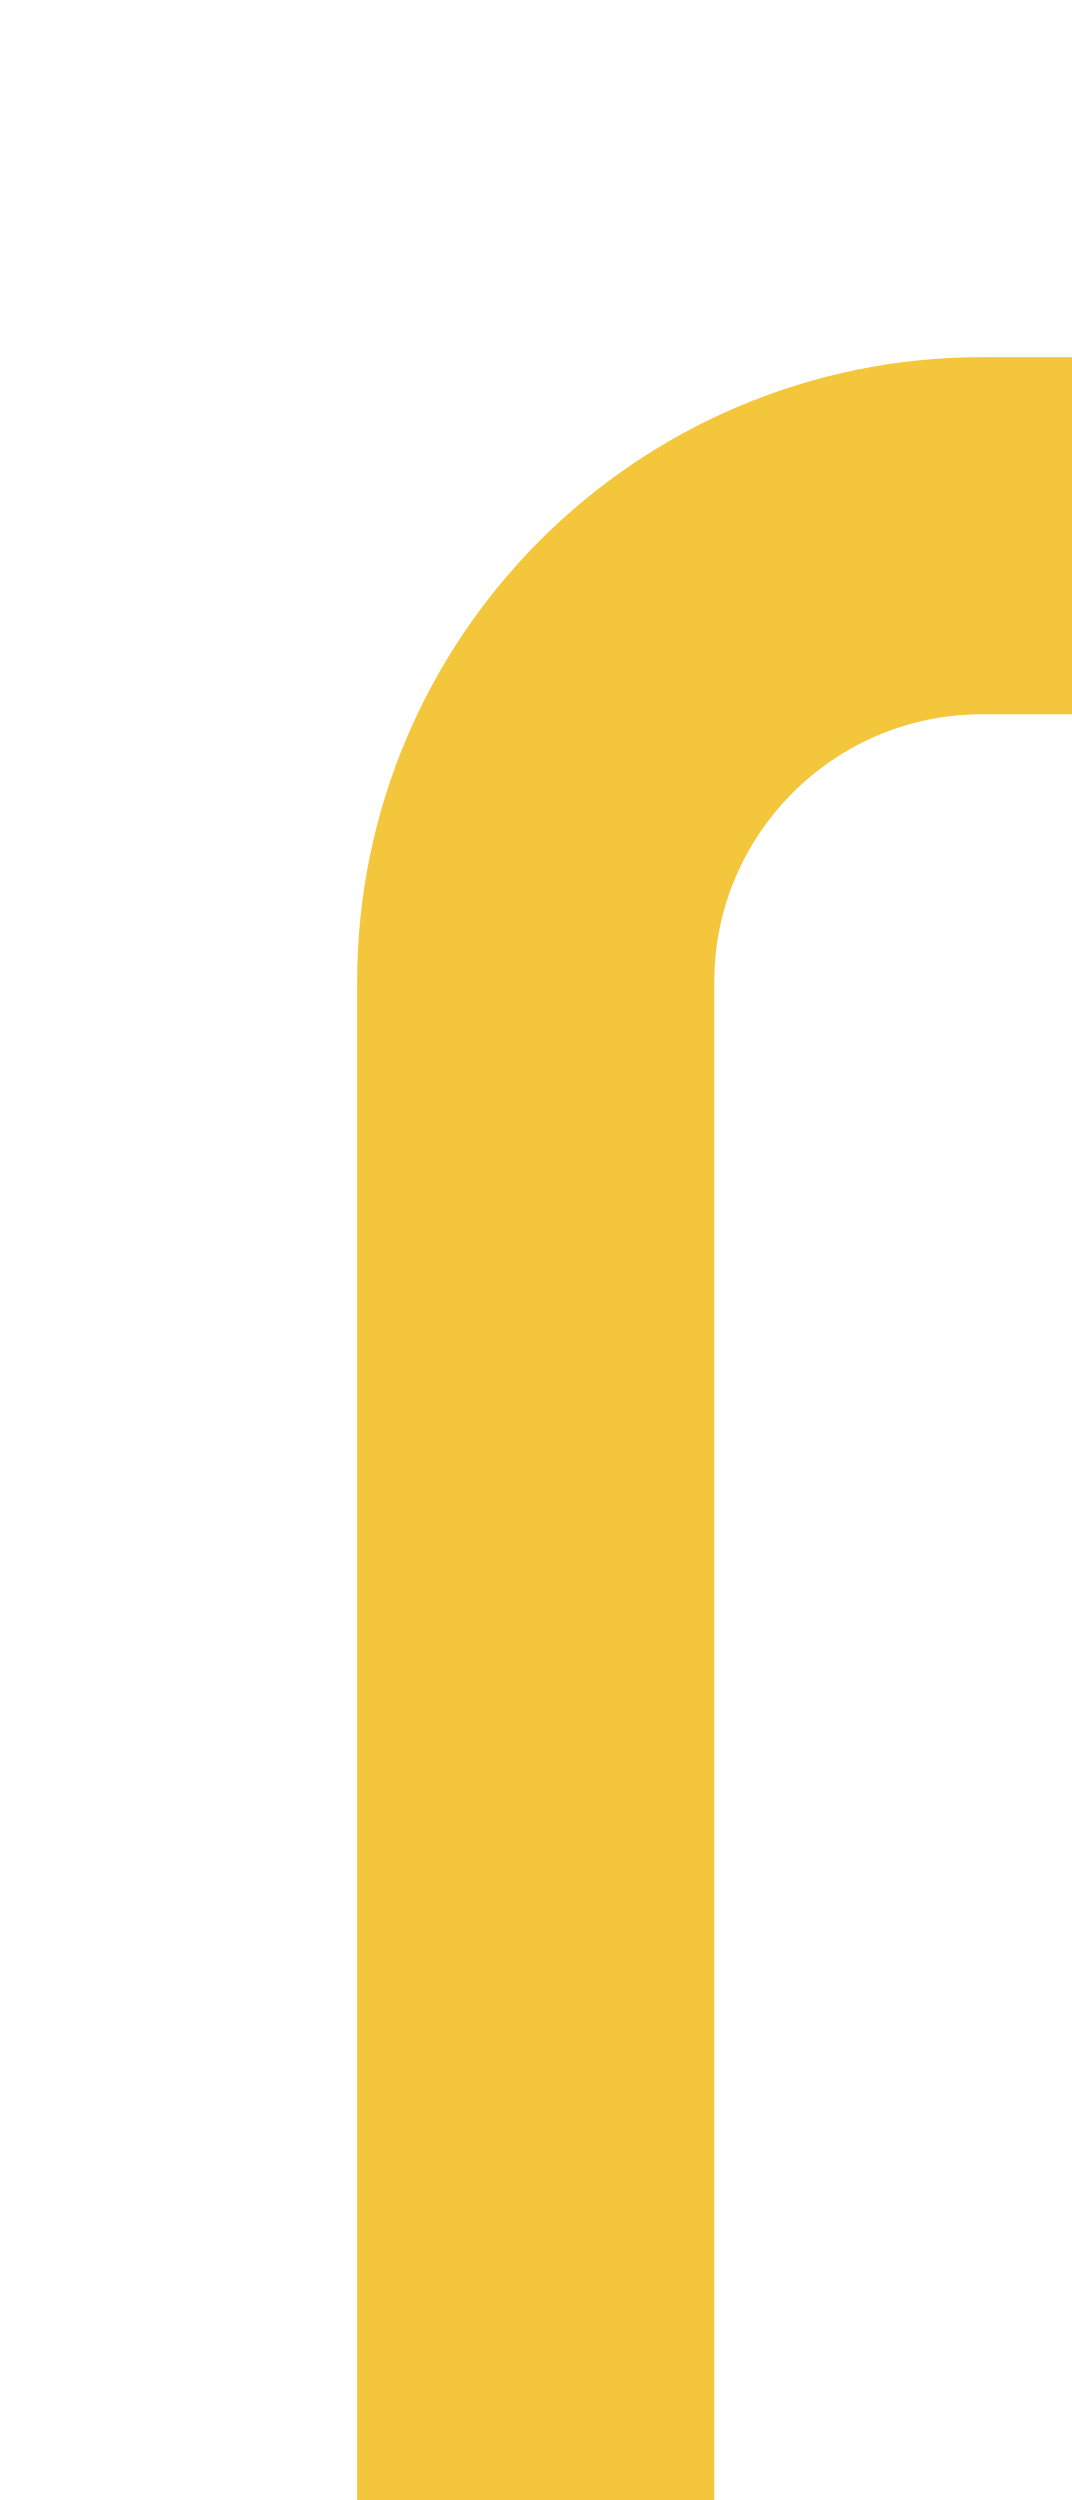
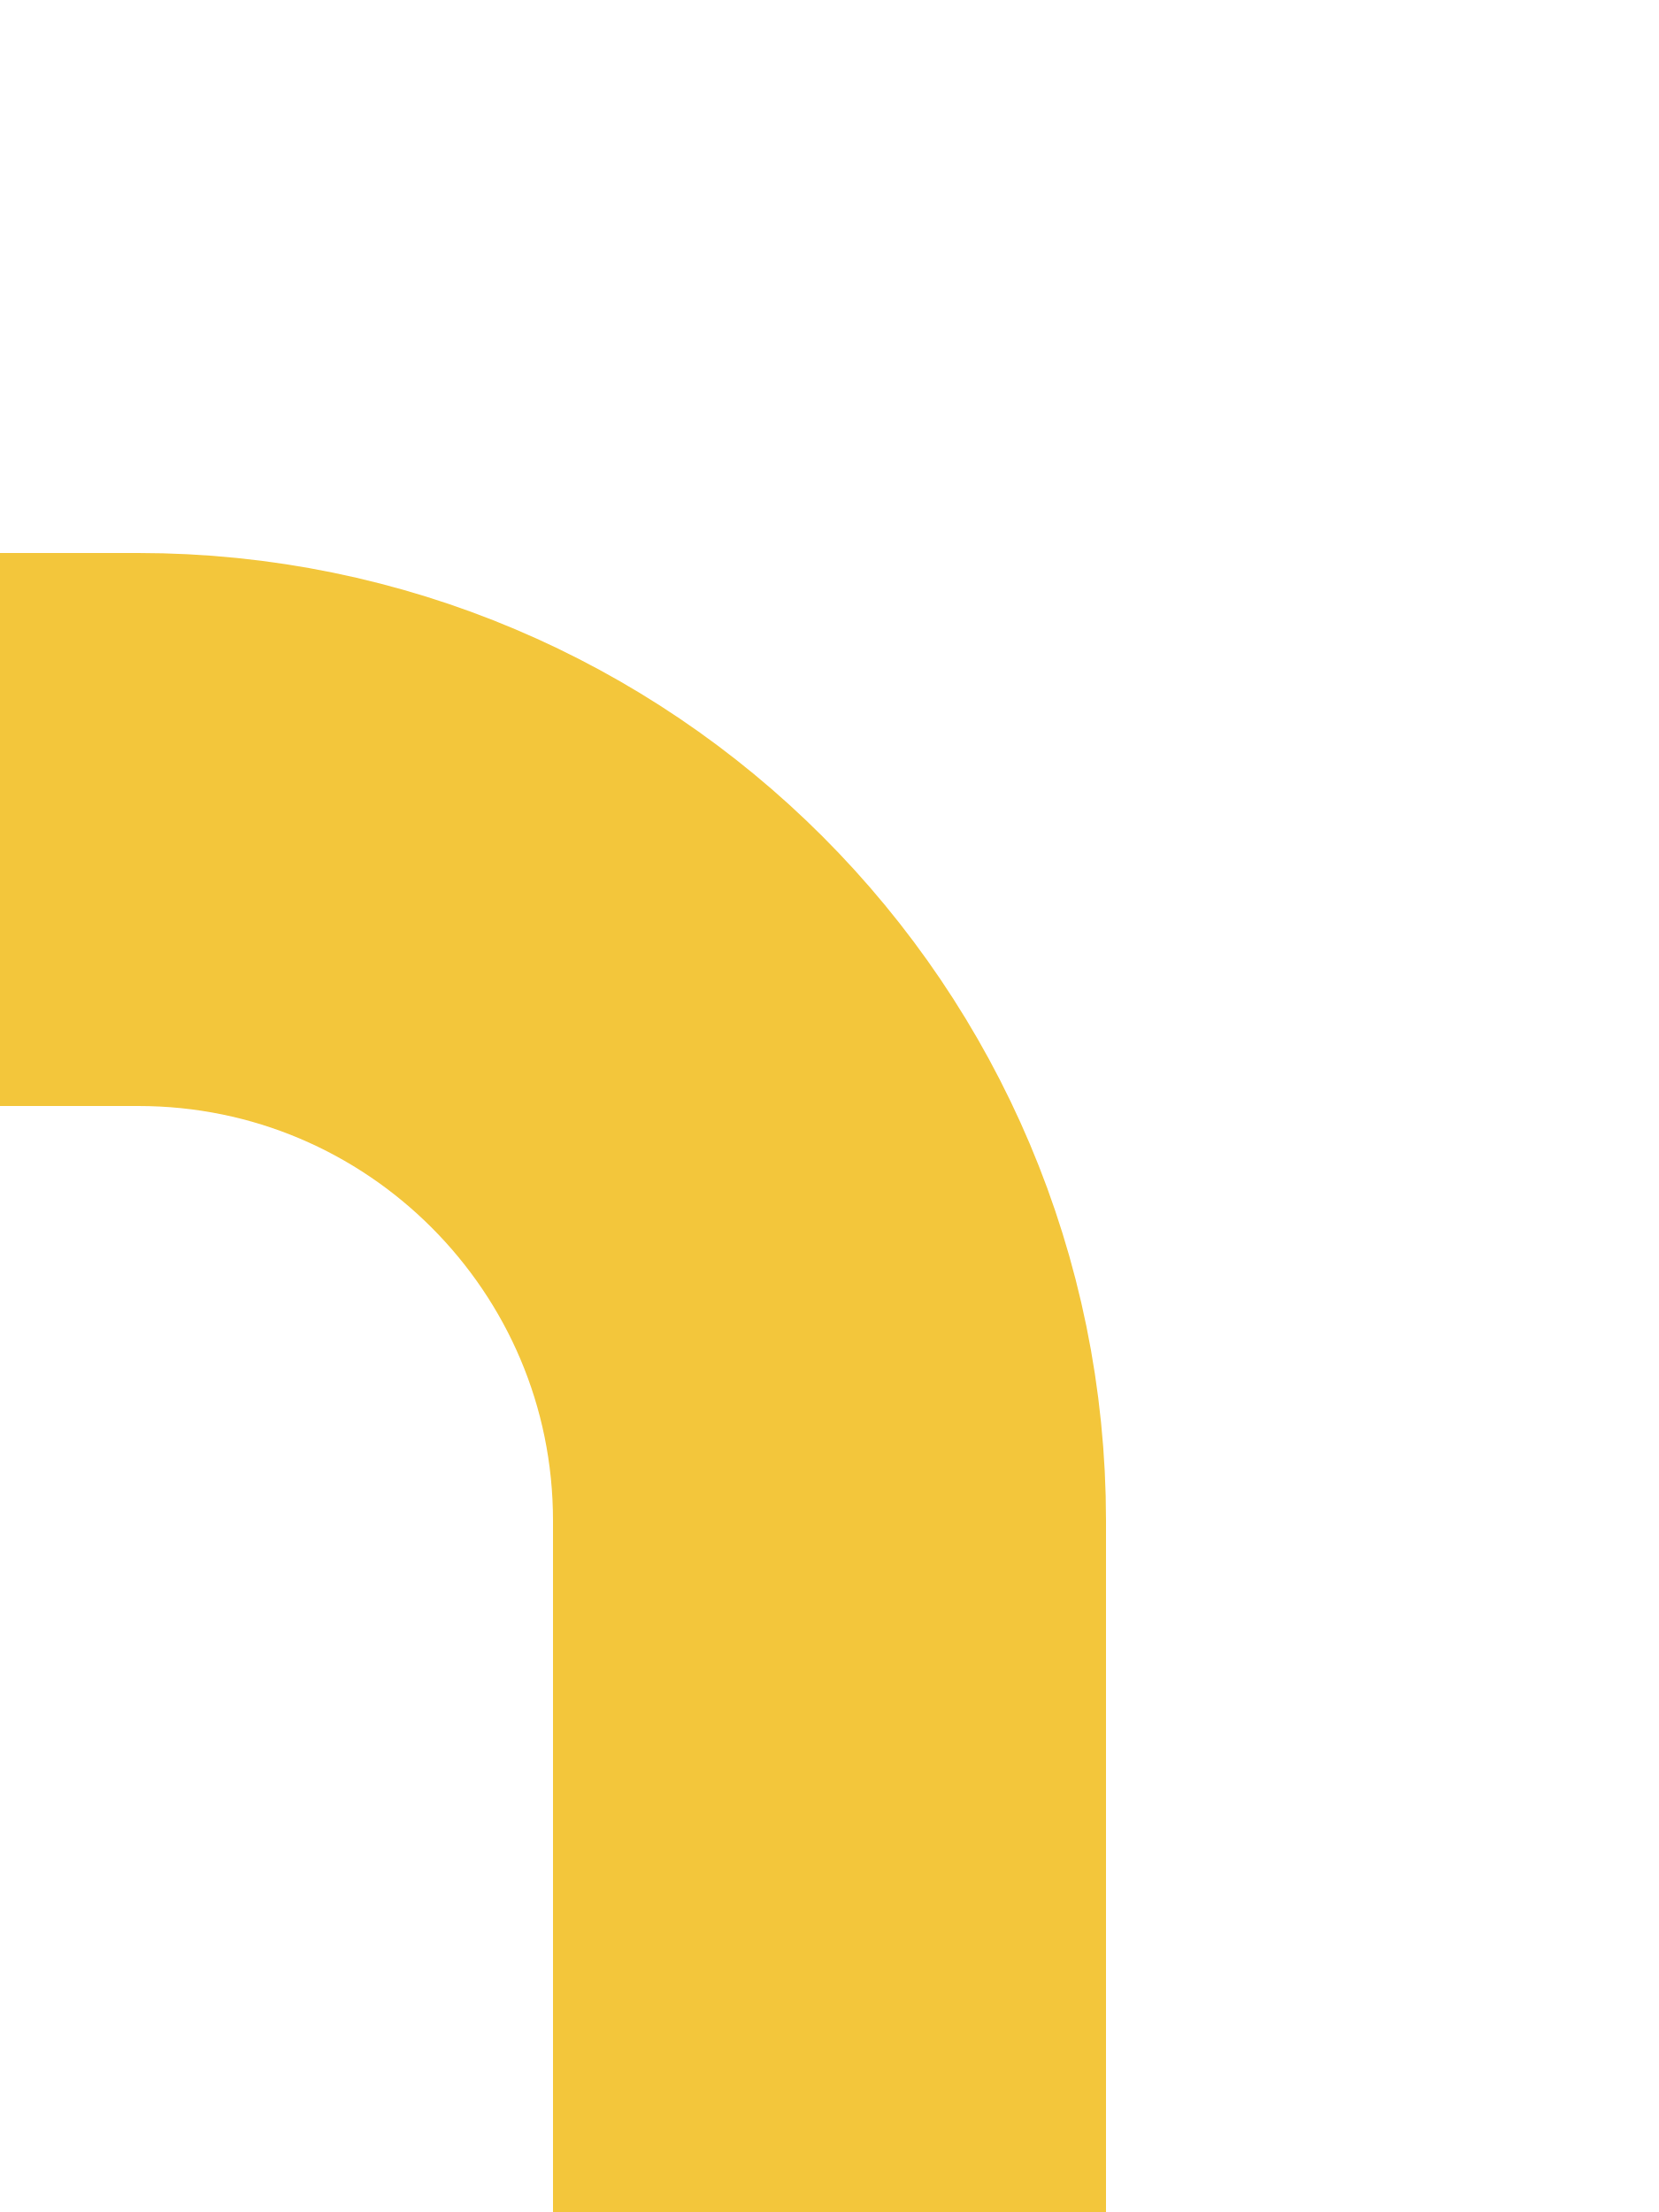
- <svg xmlns="http://www.w3.org/2000/svg" version="1.1" width="12px" height="28px" preserveAspectRatio="xMidYMin meet" viewBox="455 694  10 28">
-   <path d="M 460 722  L 460 705  A 5 5 0 0 1 465 700 L 718 700  A 5 5 0 0 1 723 705 L 723 807  " stroke-width="4" stroke="#f3c63b" fill="none" />
-   <path d="M 723 802  A 4.5 4.5 0 0 0 718.5 806.5 A 4.5 4.5 0 0 0 723 811 A 4.5 4.5 0 0 0 727.5 806.5 A 4.5 4.5 0 0 0 723 802 Z " fill-rule="nonzero" fill="#f3c63b" stroke="none" />
+ <svg xmlns="http://www.w3.org/2000/svg" version="1.1" width="12px" height="16px" preserveAspectRatio="xMidYMin meet" viewBox="714 204  10 16">
+   <path d="M 719 220  L 719 215  A 5 5 0 0 0 714 210 L 115 210  A 5 5 0 0 0 110 215 L 110 343  A 5 5 0 0 0 115 348 L 118 348  " stroke-width="4" stroke="#f3c63b" fill="none" />
+   <path d="M 117.5 343.5  A 4.5 4.5 0 0 0 113 348 A 4.5 4.5 0 0 0 117.5 352.5 A 4.5 4.5 0 0 0 122 348 A 4.5 4.5 0 0 0 117.5 343.5 Z " fill-rule="nonzero" fill="#f3c63b" stroke="none" />
</svg>
